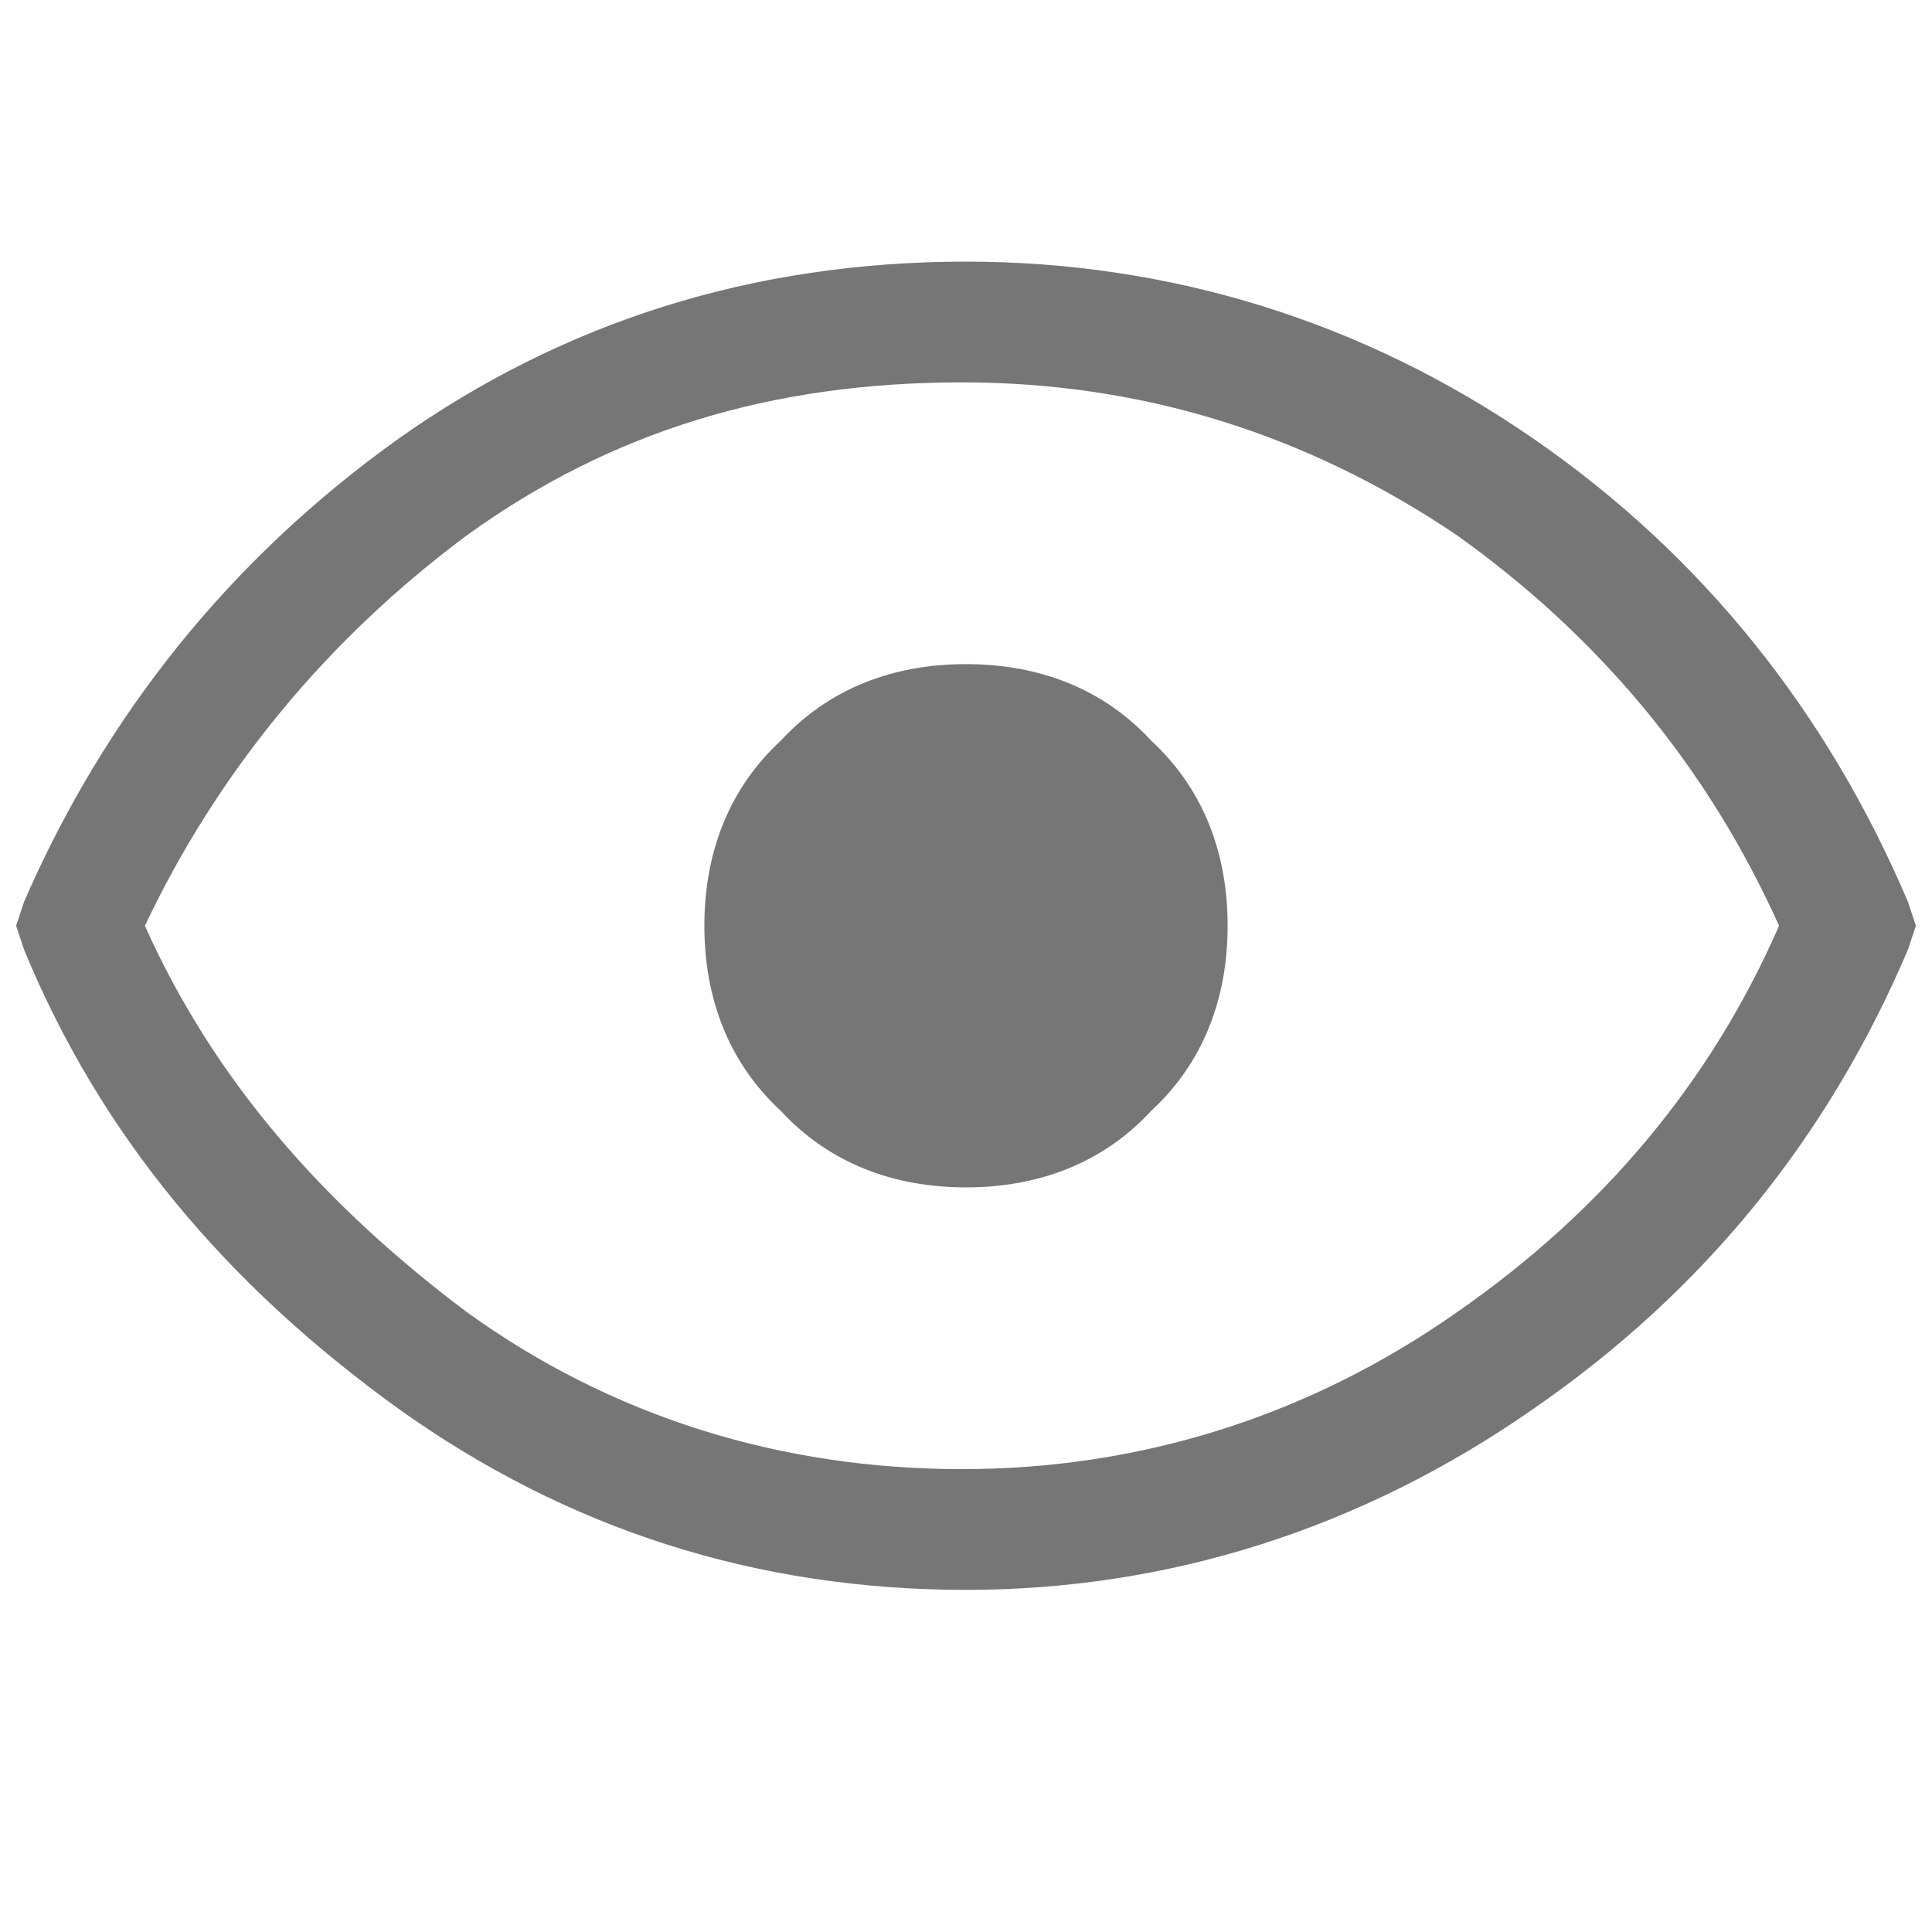
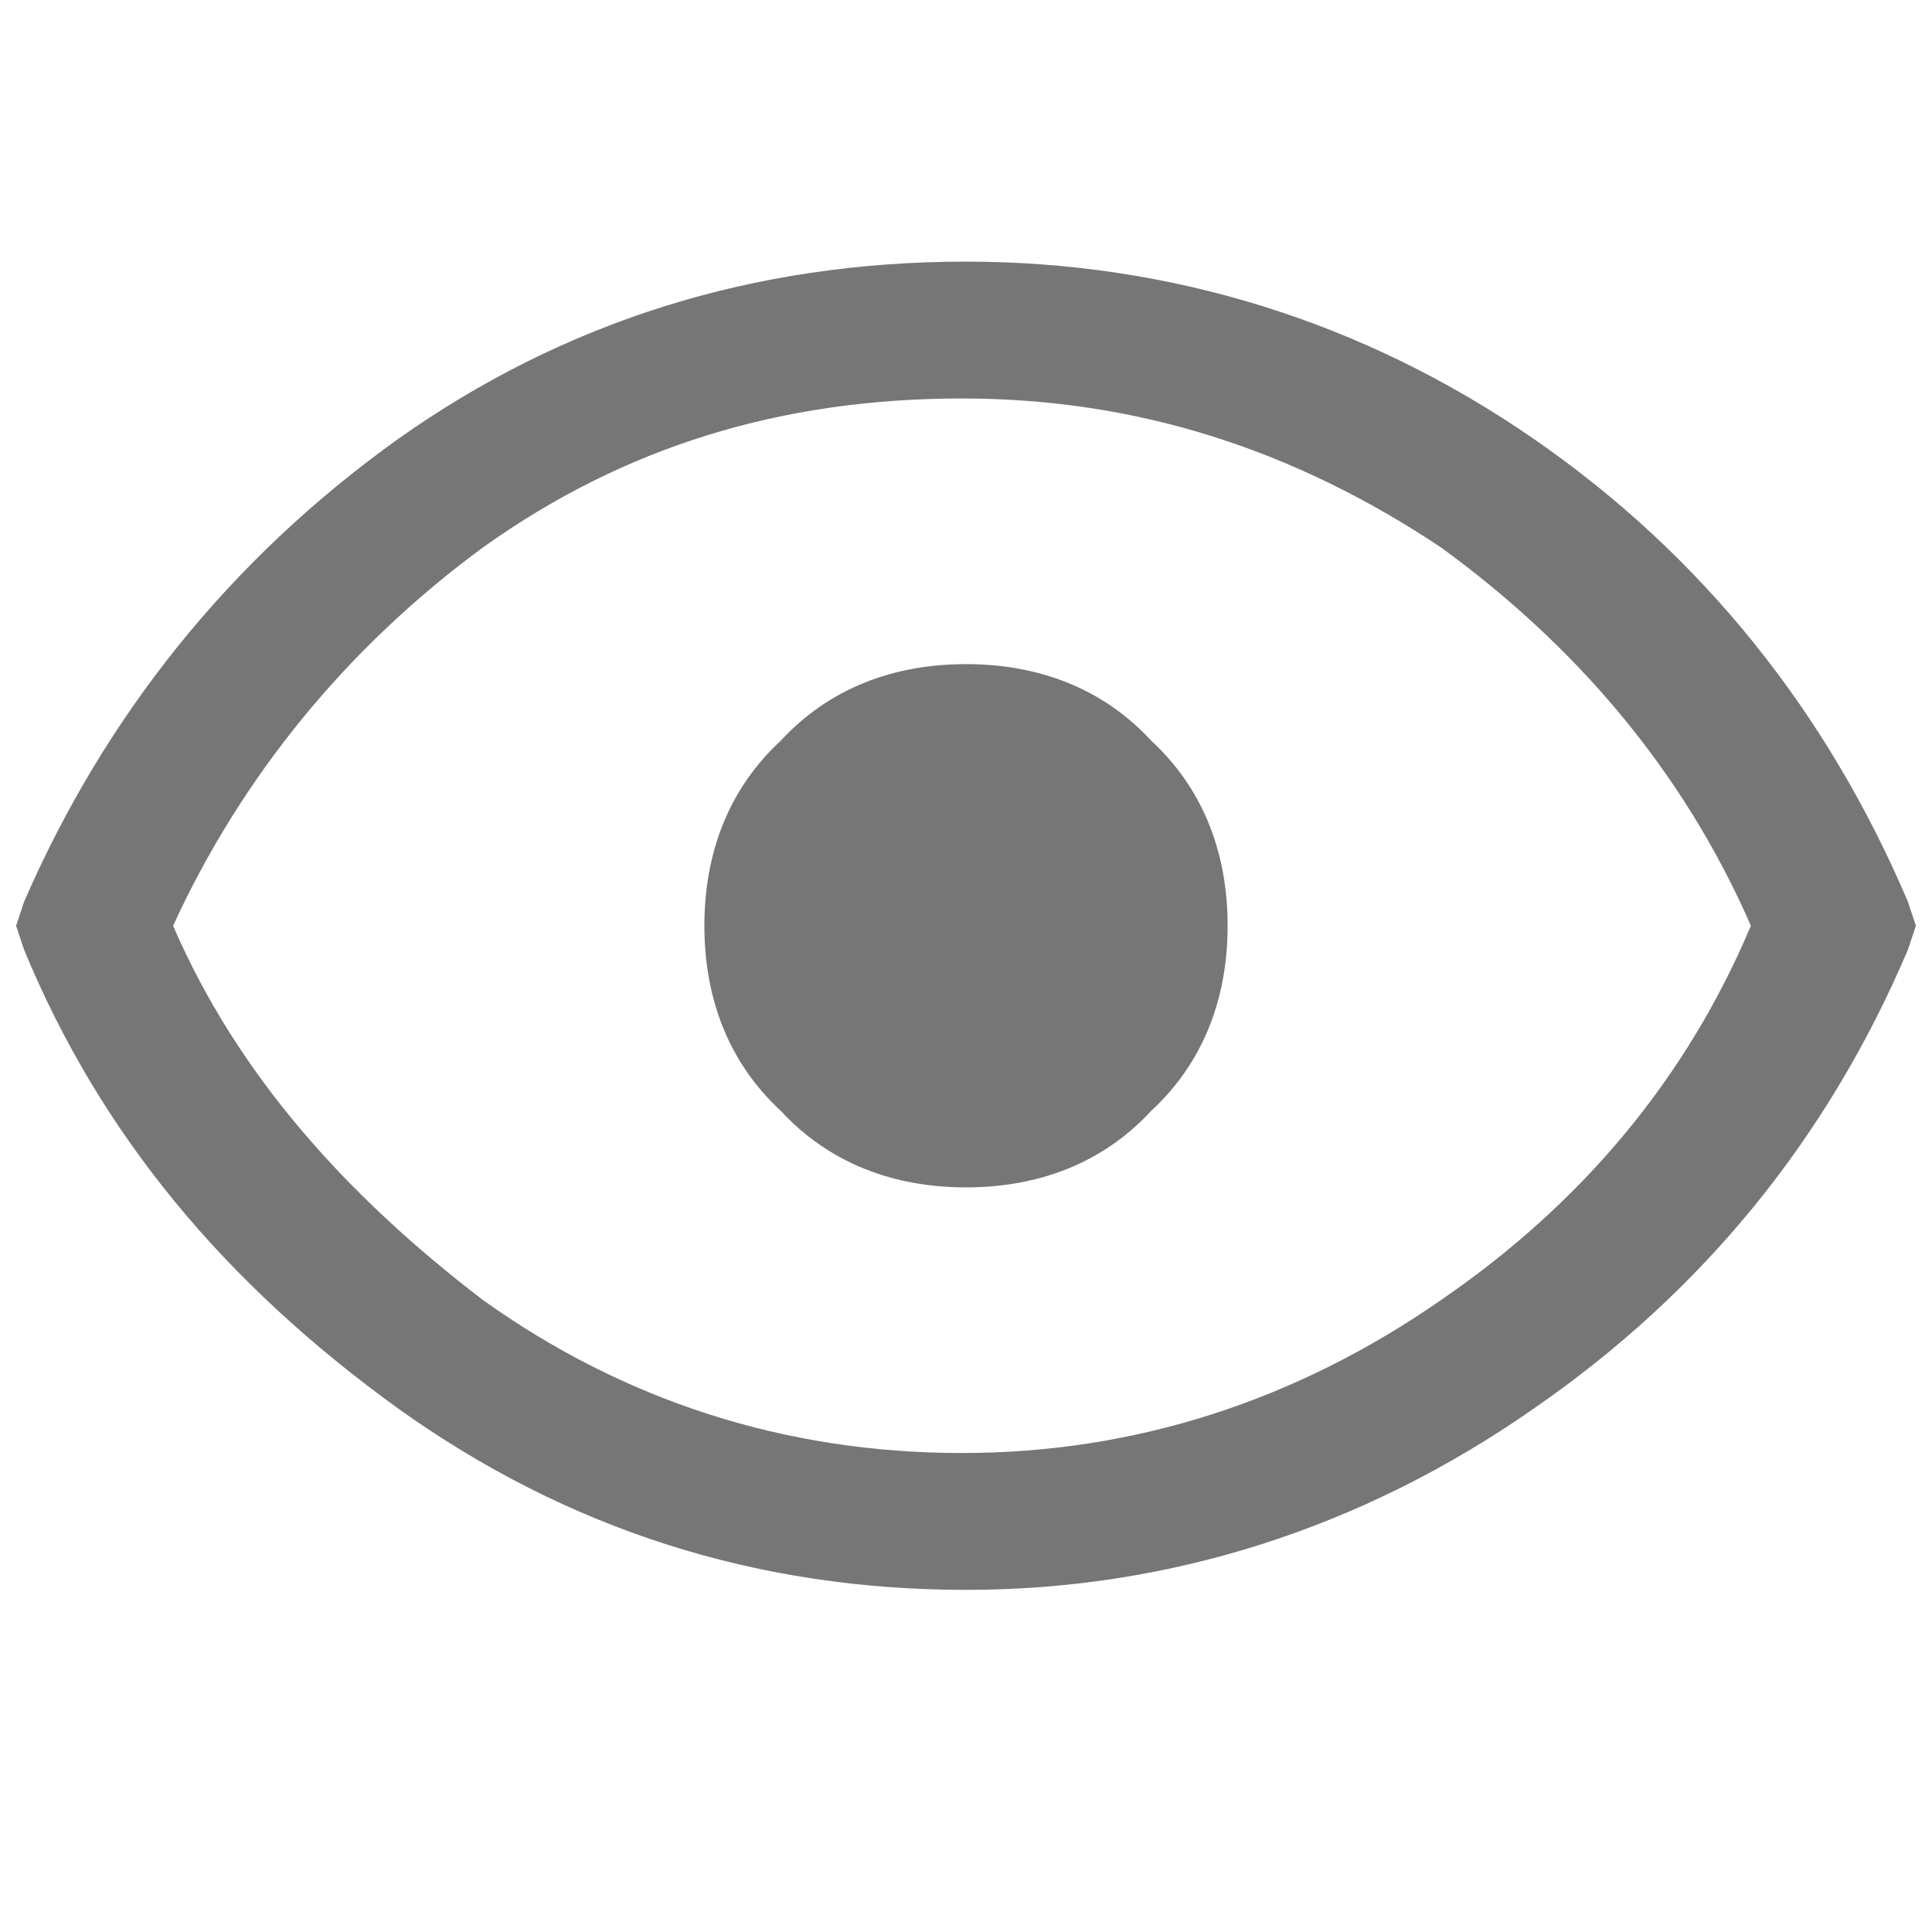
<svg xmlns="http://www.w3.org/2000/svg" version="1.1" id="Layer_1" x="0px" y="0px" viewBox="0 0 48 48" style="enable-background:new 0 0 48 48;" xml:space="preserve">
  <style type="text/css">
	.st0{fill:#767676;}
</style>
  <path class="st0" d="M24,29.5c1.8,0,3.4-0.6,4.6-1.9c1.3-1.2,1.9-2.8,1.9-4.6s-0.6-3.4-1.9-4.6c-1.2-1.3-2.8-1.9-4.6-1.9  s-3.4,0.6-4.6,1.9c-1.3,1.2-1.9,2.8-1.9,4.6s0.6,3.4,1.9,4.6C20.6,28.9,22.2,29.5,24,29.5z" />
-   <path class="st0" d="M24,39.5c-5.2,0-9.9-1.5-14.1-4.5c-4.3-3.1-7.4-6.8-9.3-11.4L0.4,23l0.2-0.6c2-4.6,5.1-8.5,9.3-11.5  C14,8,18.7,6.5,24,6.5c5.1,0,9.9,1.5,14.1,4.4s7.3,6.8,9.3,11.5l0.2,0.6l-0.2,0.6c-2,4.7-5.1,8.5-9.3,11.4C33.8,38,29,39.5,24,39.5z   M3.6,23c1.7,3.8,4.4,6.9,8,9.6c3.6,2.6,7.8,3.9,12.3,3.9c4.4,0,8.6-1.3,12.3-3.9c3.6-2.5,6.3-5.7,8-9.6c-1.8-4-4.5-7.2-8-9.7  c-3.7-2.5-7.8-3.8-12.3-3.8c-4.7,0-8.7,1.2-12.3,3.8C8.1,15.9,5.4,19.2,3.6,23z" />
+   <path class="st0" d="M24,39.5c-5.2,0-9.9-1.5-14.1-4.5c-4.3-3.1-7.4-6.8-9.3-11.4L0.4,23l0.2-0.6c2-4.6,5.1-8.5,9.3-11.5  C14,8,18.7,6.5,24,6.5c5.1,0,9.9,1.5,14.1,4.4s7.3,6.8,9.3,11.5l0.2,0.6l-0.2,0.6c-2,4.7-5.1,8.5-9.3,11.4C33.8,38,29,39.5,24,39.5z   M4.3,23c1.6,3.7,4.3,6.7,7.7,9.3c3.5,2.5,7.5,3.8,11.9,3.8c4.3,0,8.3-1.3,11.9-3.8c3.5-2.4,6.1-5.5,7.7-9.3c-1.7-3.9-4.4-7-7.7-9.4  c-3.6-2.4-7.5-3.7-11.9-3.7c-4.5,0-8.4,1.2-11.9,3.7C8.6,16.1,6,19.3,4.3,23z" />
</svg>
